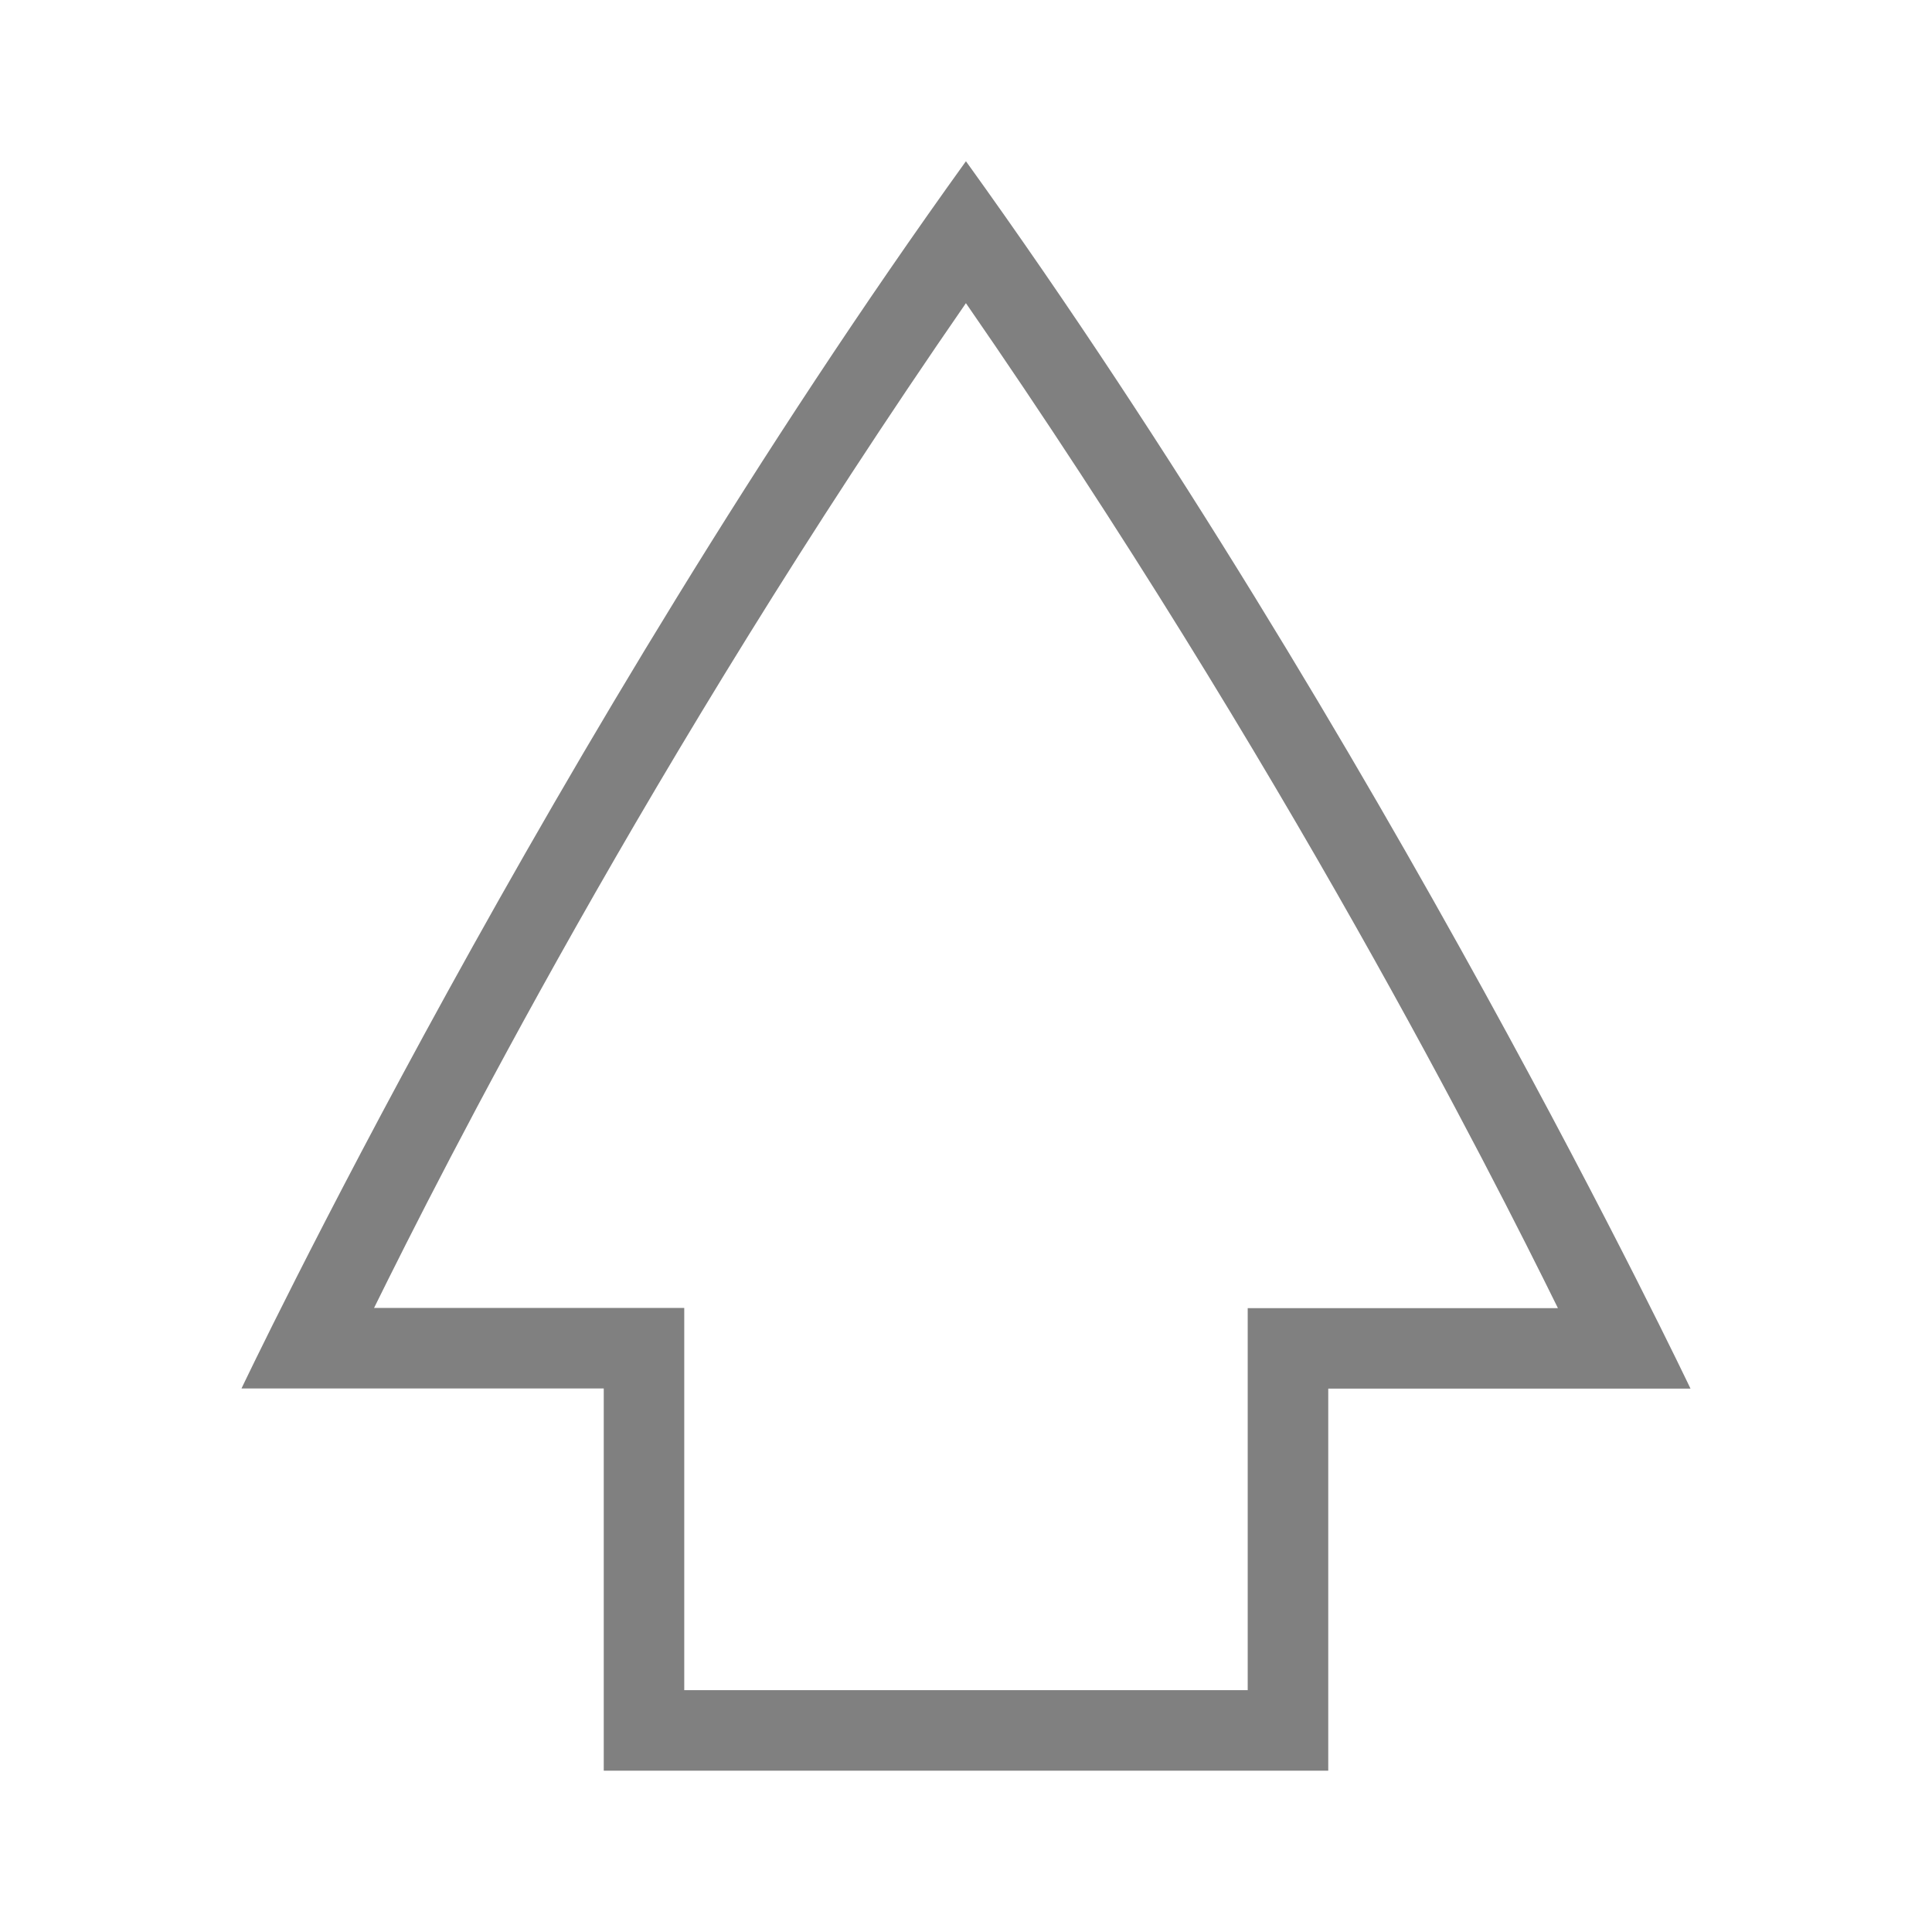
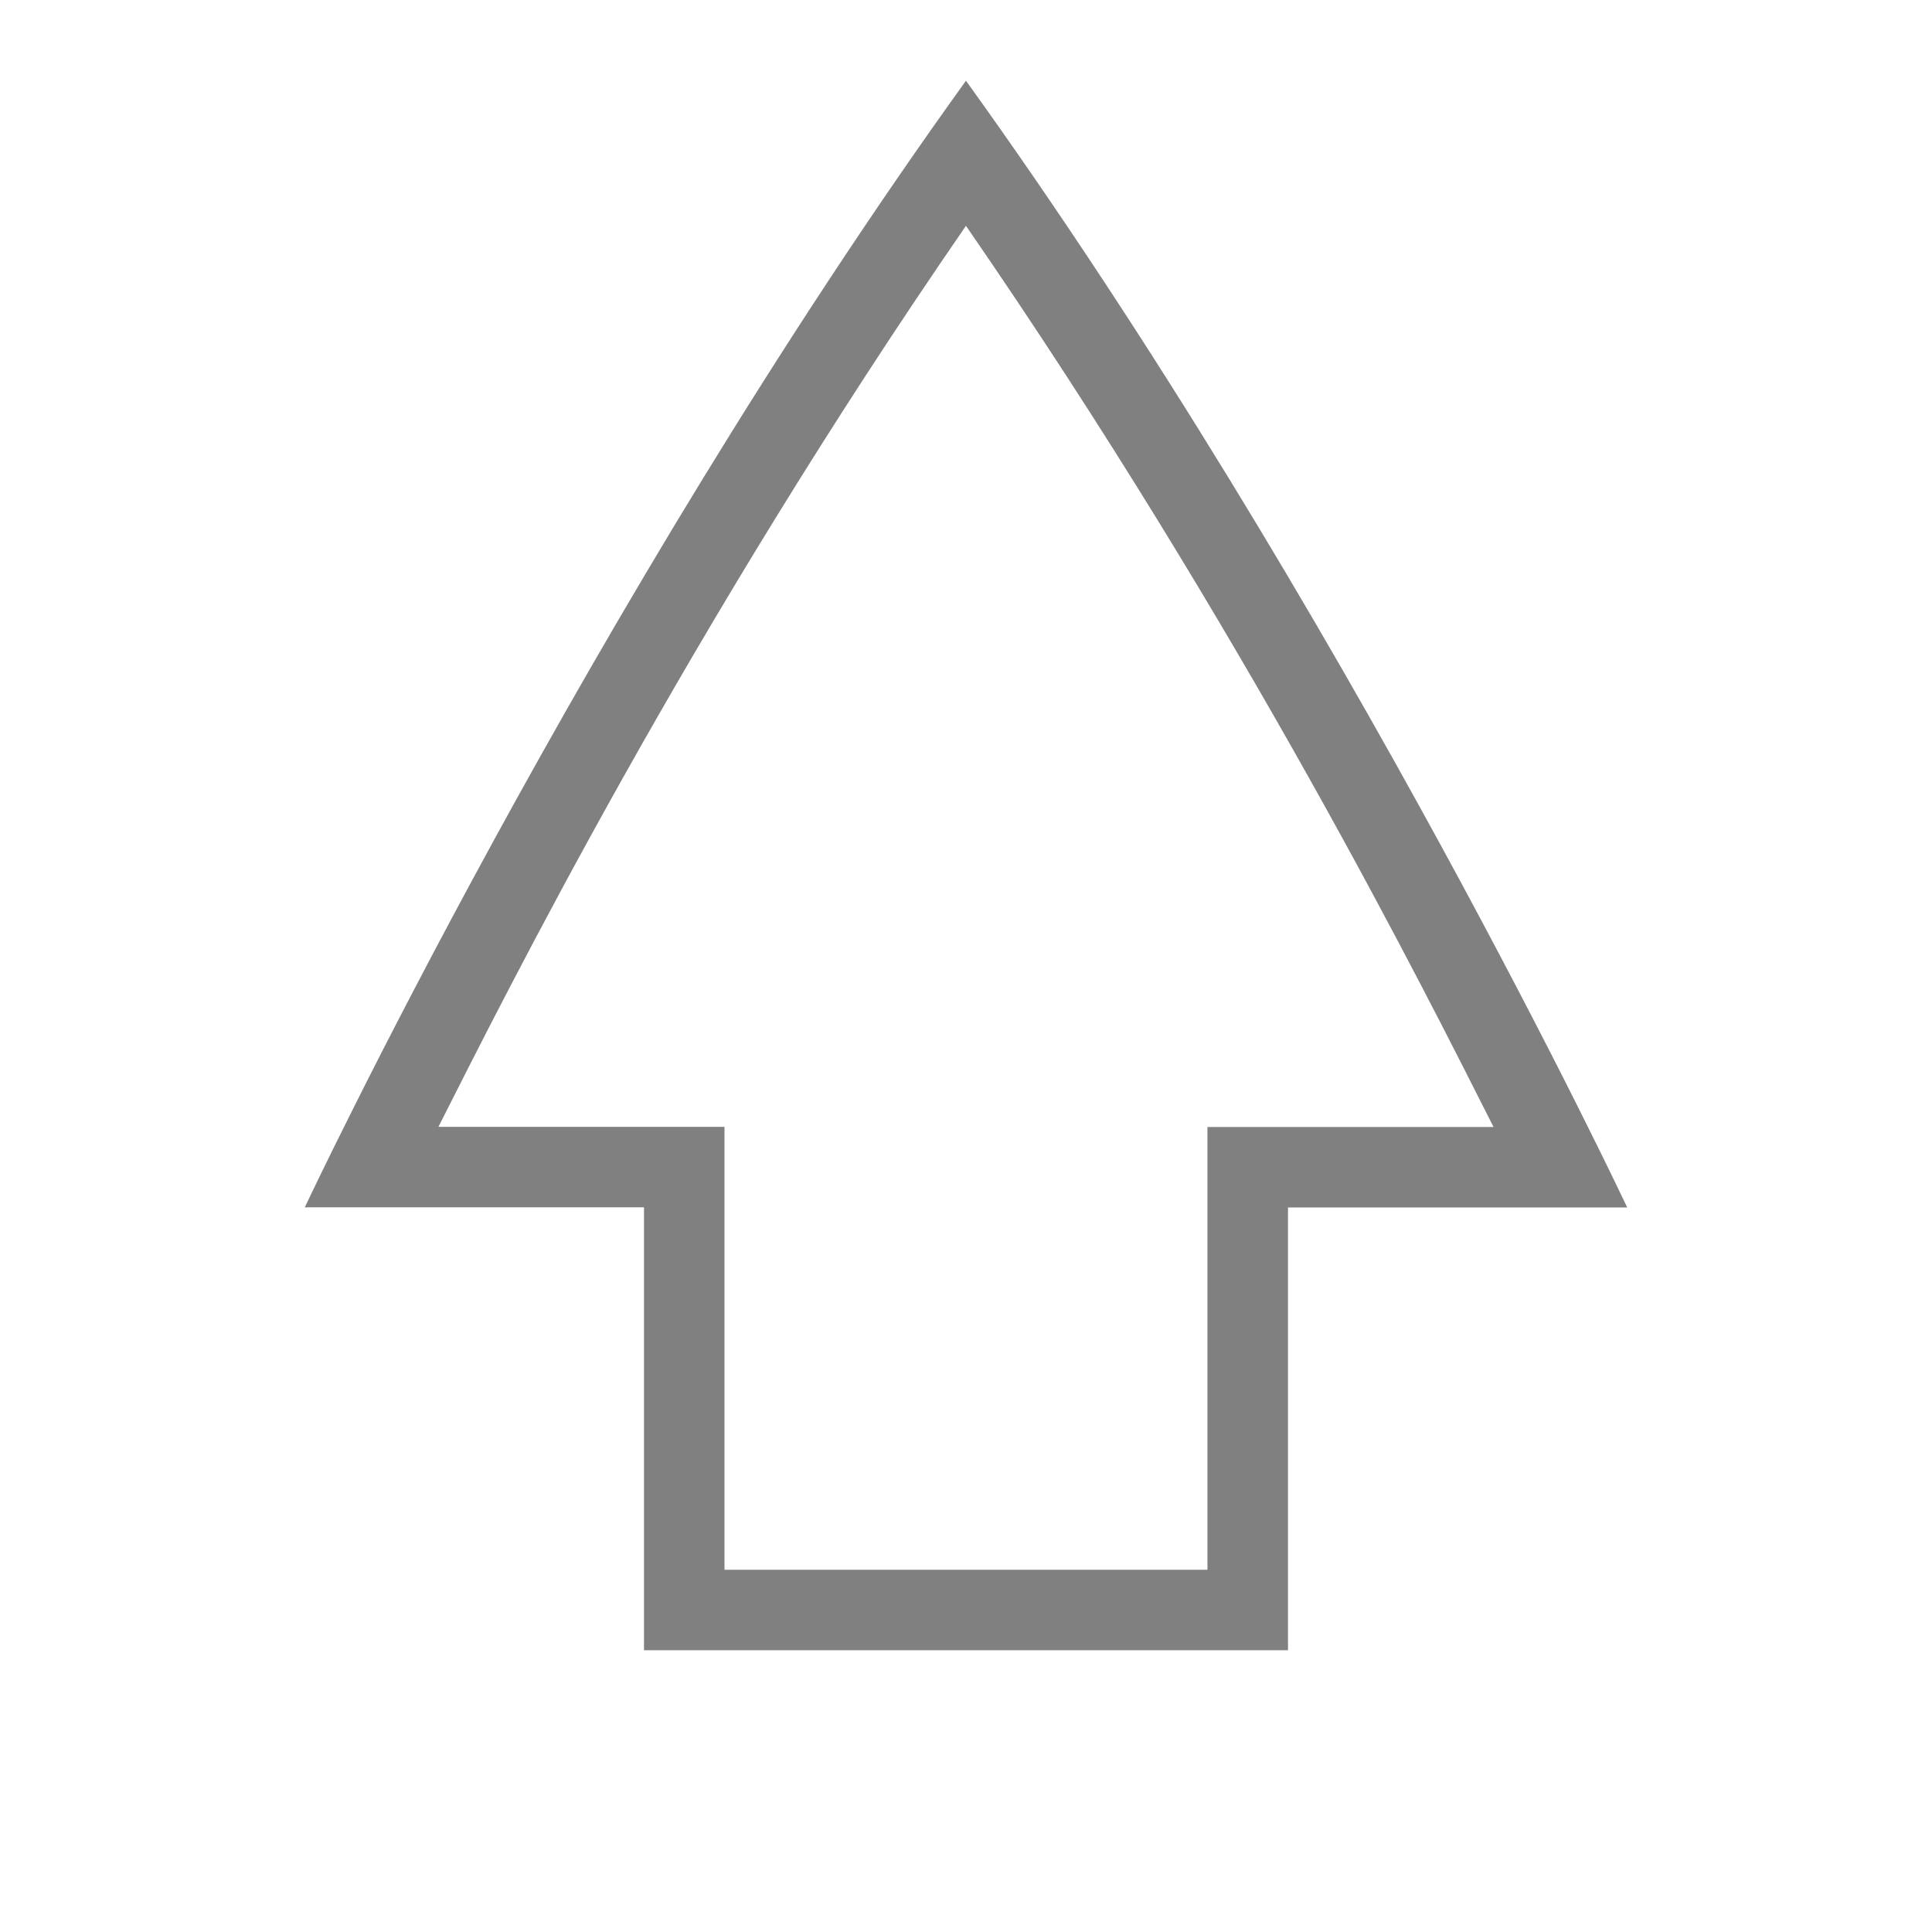
<svg xmlns="http://www.w3.org/2000/svg" width="96" height="96" id="svg4874" version="1.1" viewBox="0 0 96 96">
  <defs id="defs4876" />
  <g id="layer1" transform="translate(67.85715,-78.50504)">
    <g transform="matrix(0,-1,-1,0,373.5051,516.505)" id="g4845" style="display:inline">
      <g transform="matrix(-0.9996045,0,0,1,575.943,-611)" id="g4778">
        <g transform="matrix(-1,0,0,1,576,611)" id="g4780" style="display:inline">
          <rect style="color:#000000;display:inline;overflow:visible;visibility:visible;fill:none;stroke:none;stroke-width:4;marker:none;enable-background:accumulate" id="rect4782" width="96.038" height="96" x="-438.002" y="345.362" transform="scale(-1,1)" />
-           <path style="color:#000000;display:inline;overflow:visible;visibility:visible;fill:#808080;fill-opacity:1;fill-rule:nonzero;stroke:none;stroke-width:1;marker:none;enable-background:accumulate" d="M 48 8.008 C 27.34 36.706 12 68.992 12 68.992 L 30 68.992 L 30 87.984 L 66 87.984 L 66 69 L 84 69 C 84 69 68.66 36.714 48 8.016 L 48 8.008 z M 47.996 15.064 C 63.803 37.923 74.024 58.128 77.412 65 L 61.998 65 L 61.998 83.984 L 34 83.984 L 34 64.992 L 18.586 64.992 C 21.973 58.122 32.191 37.922 47.996 15.064 z " transform="matrix(0,-1,-1.000396,0,438.0025,441.3622)" id="path4185" />
+           <path style="color:#000000;display:inline;overflow:visible;visibility:visible;fill:#808080;fill-opacity:1;fill-rule:nonzero;stroke:none;stroke-width:1;marker:none;enable-background:accumulate" d="M 48,4.008 C 29.144,30.2 15.145,59.992 15.145,59.992 H 32 V 82 H 64 V 60 H 80.855 C 80.855,60 66.856,30.206 48,4.014 Z m -0.002,7.213 C 61.89,31.359 70.875,49.403 74.213,56 H 59.998 V 78 H 36 V 55.992 H 21.785 c 3.337,-6.596 12.323,-24.635 26.213,-44.771 z" transform="matrix(0,-1,-1.000396,0,438.0025,441.3622)" id="path4218" />
        </g>
      </g>
    </g>
  </g>
</svg>
